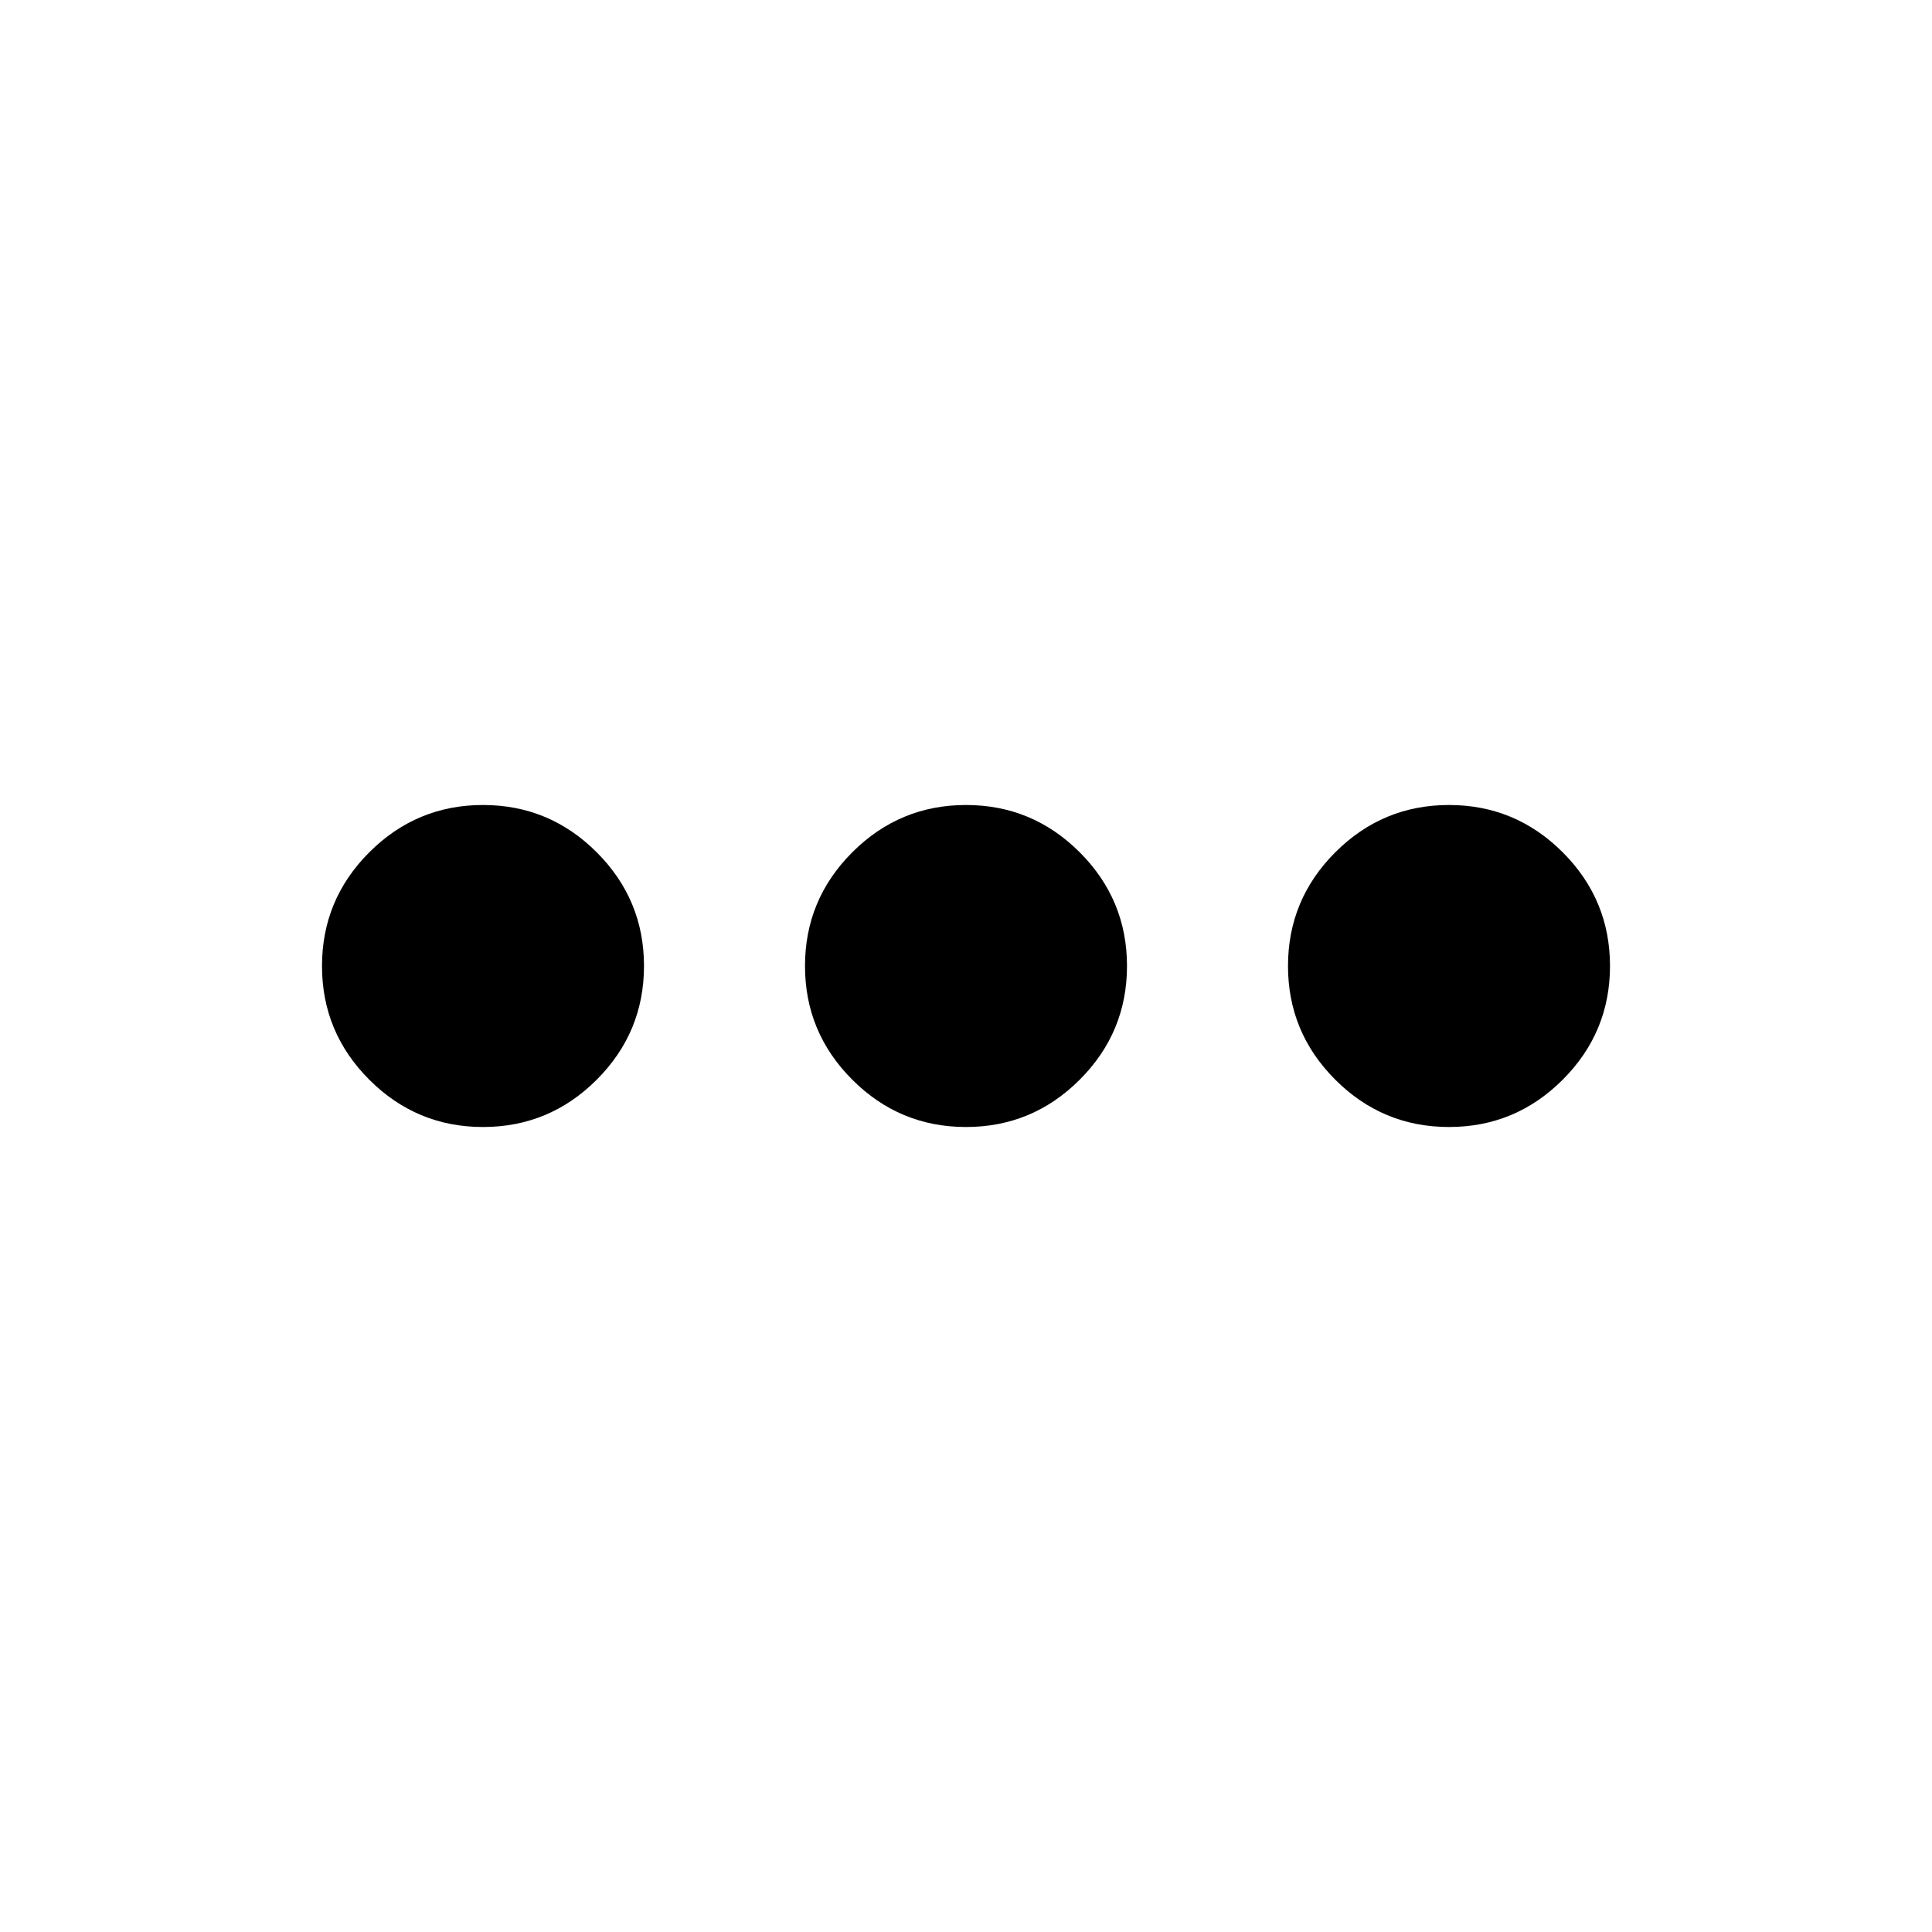
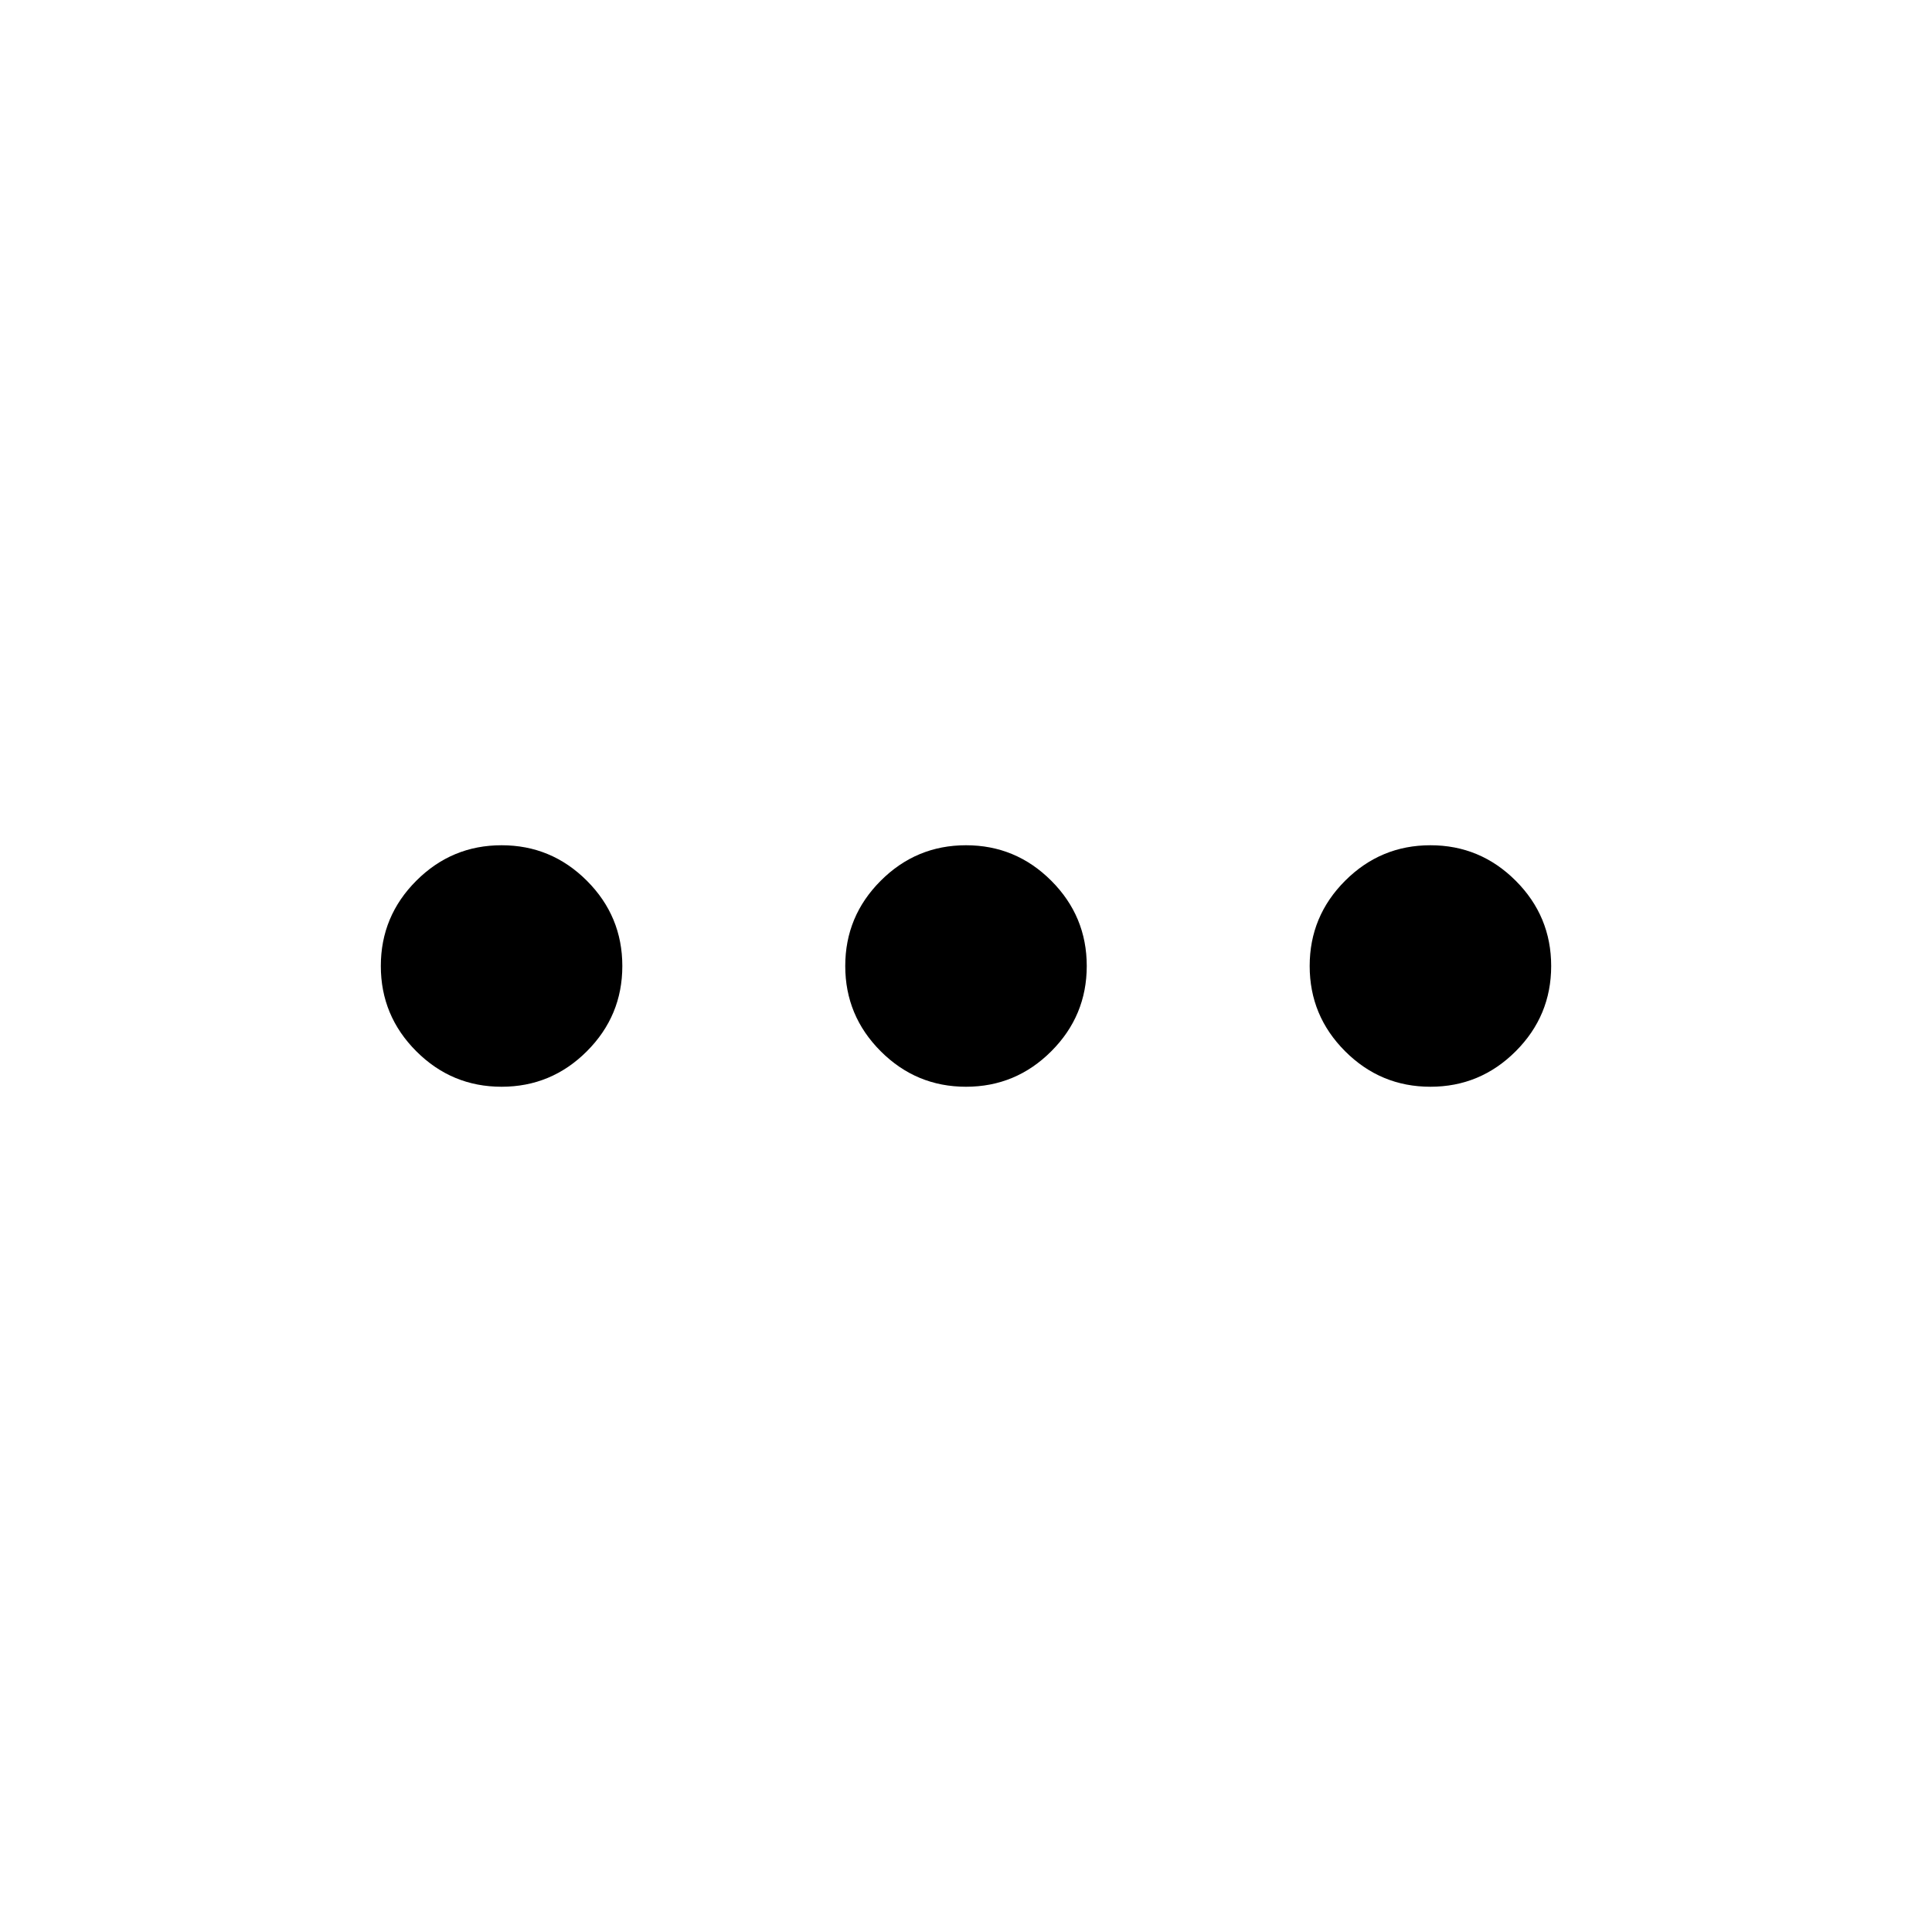
<svg xmlns="http://www.w3.org/2000/svg" height="24" viewBox="0 -960 960 960" width="24">
-   <path d="M240-400q-33 0-56.5-23.5T160-480q0-33 23.5-56.5T240-560q33 0 56.5 23.5T320-480q0 33-23.5 56.5T240-400Zm240 0q-33 0-56.5-23.5T400-480q0-33 23.5-56.5T480-560q33 0 56.5 23.5T560-480q0 33-23.5 56.5T480-400Zm240 0q-33 0-56.5-23.5T640-480q0-33 23.5-56.5T720-560q33 0 56.5 23.5T800-480q0 33-23.5 56.5T720-400Z" />
+   <path d="M249.23-420q-24.75 0-42.37-17.63-17.63-17.62-17.63-42.37 0-24.75 17.63-42.37Q224.48-540 249.23-540q24.75 0 42.38 17.63 17.62 17.62 17.62 42.37 0 24.75-17.62 42.37Q273.98-420 249.23-420ZM480-420q-24.75 0-42.37-17.63Q420-455.25 420-480q0-24.75 17.63-42.37Q455.25-540 480-540q24.75 0 42.37 17.63Q540-504.75 540-480q0 24.75-17.63 42.37Q504.75-420 480-420Zm230.77 0q-24.75 0-42.38-17.63-17.62-17.62-17.62-42.37 0-24.75 17.62-42.37Q686.02-540 710.77-540q24.75 0 42.37 17.63 17.63 17.62 17.63 42.37 0 24.75-17.63 42.37Q735.52-420 710.77-420Z" />
</svg>
